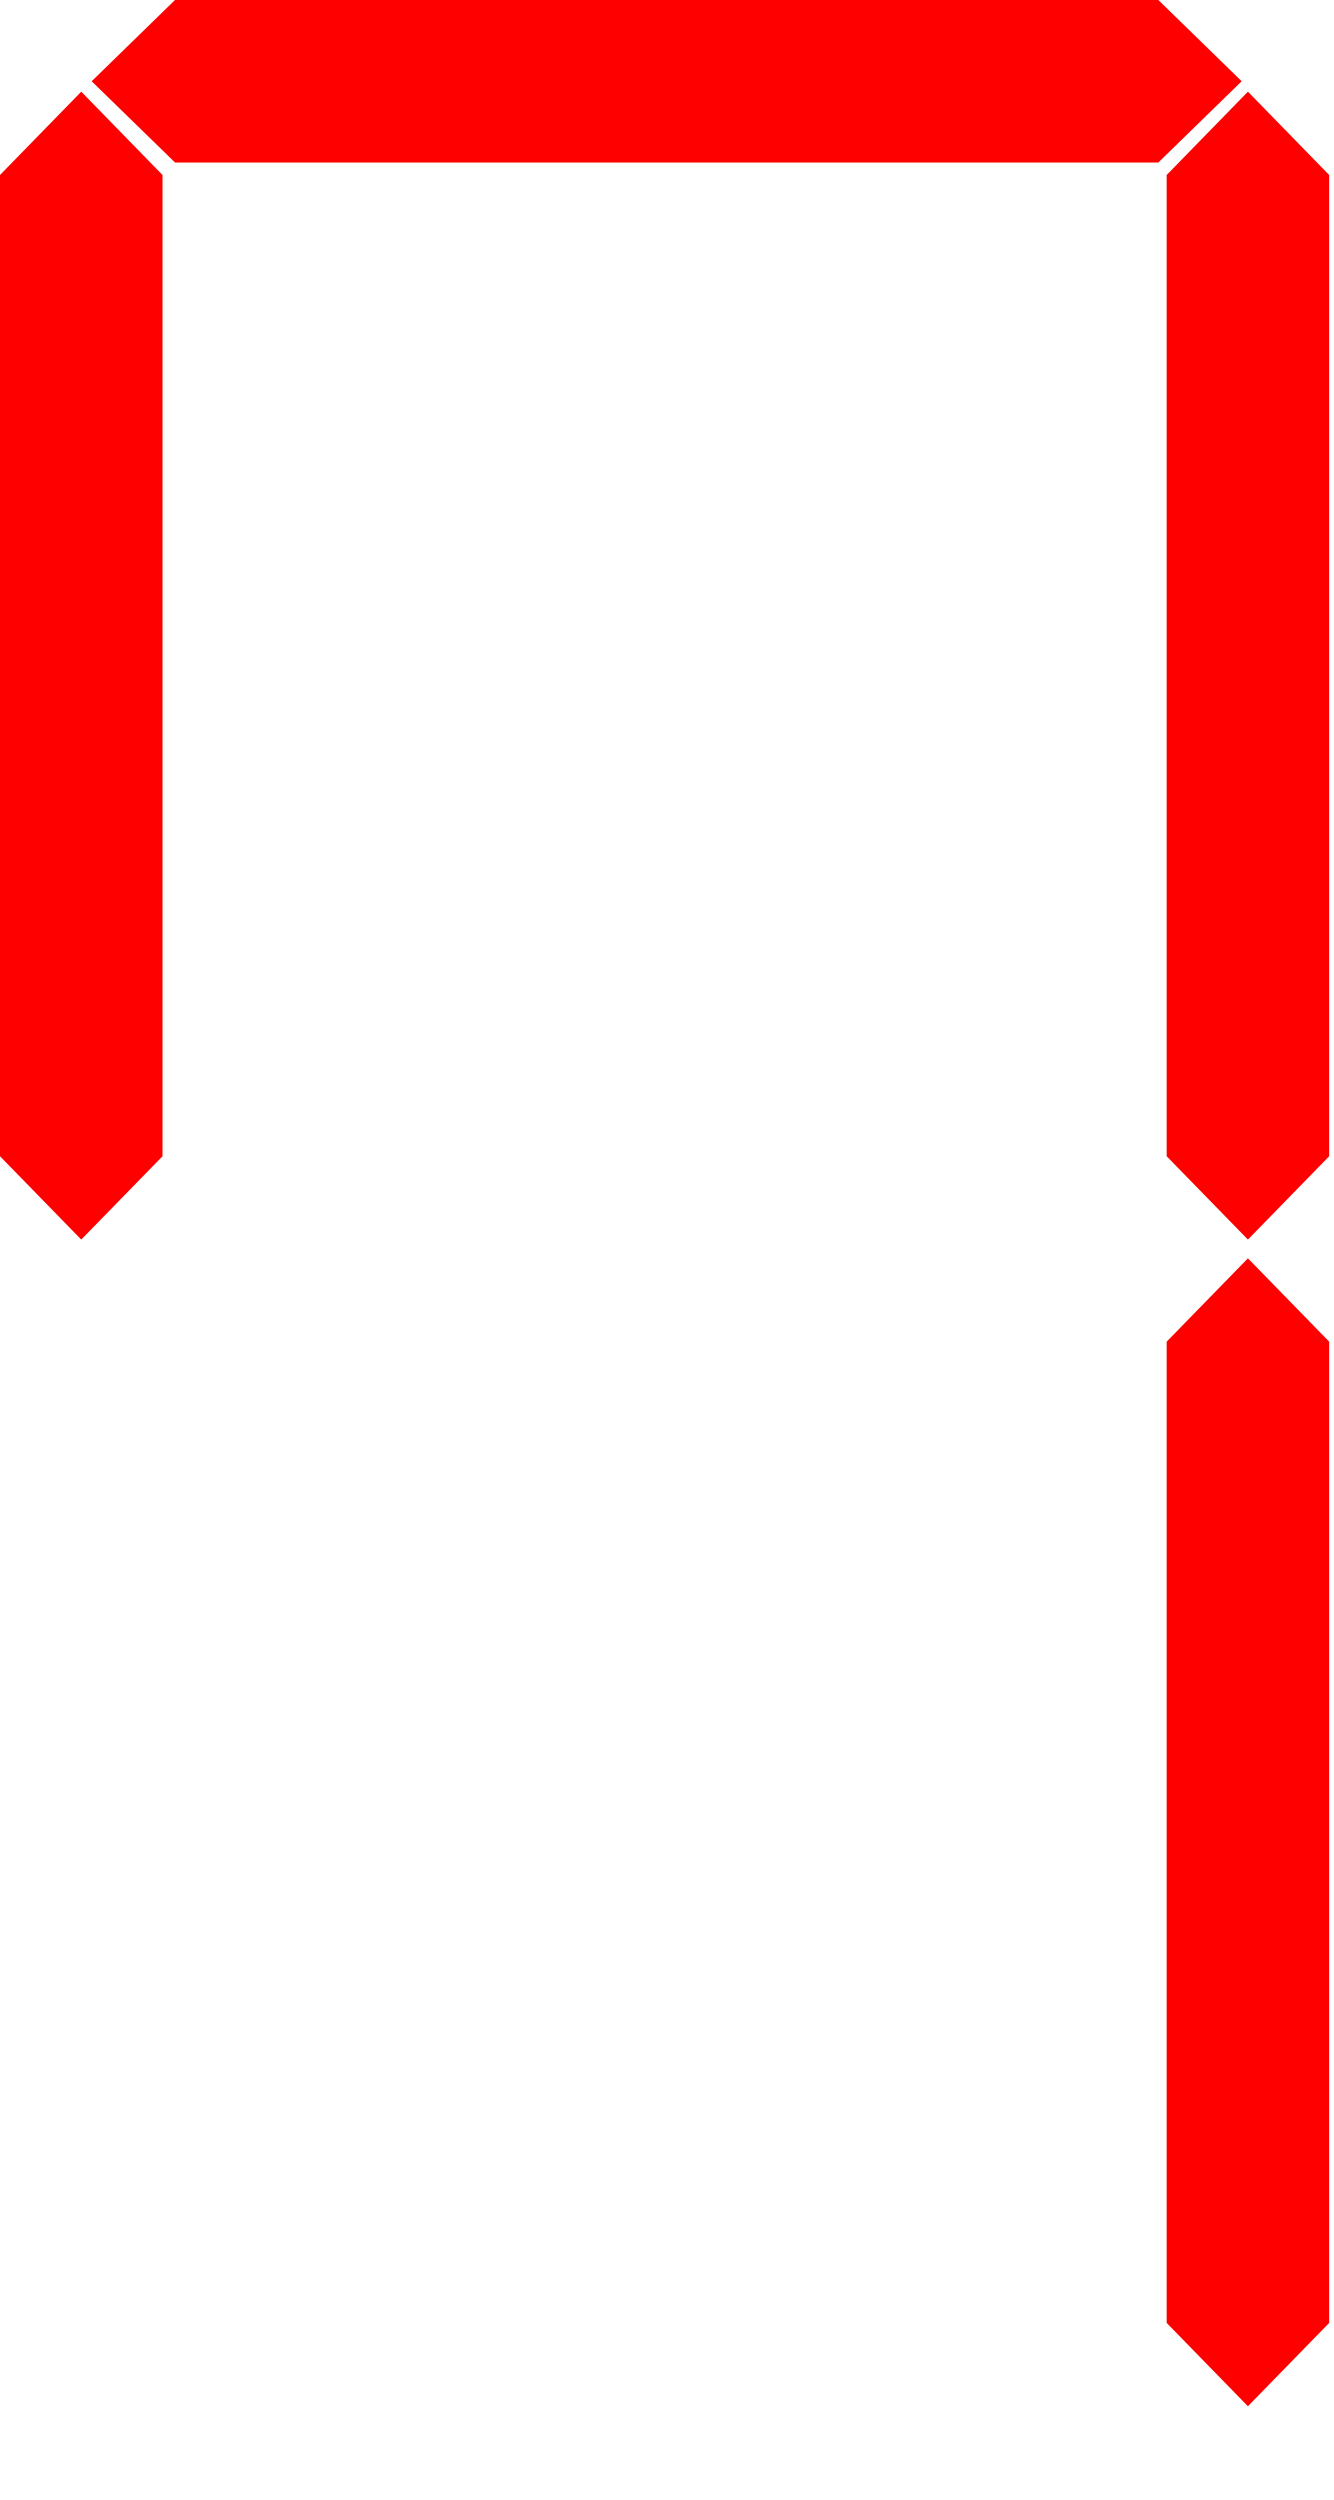
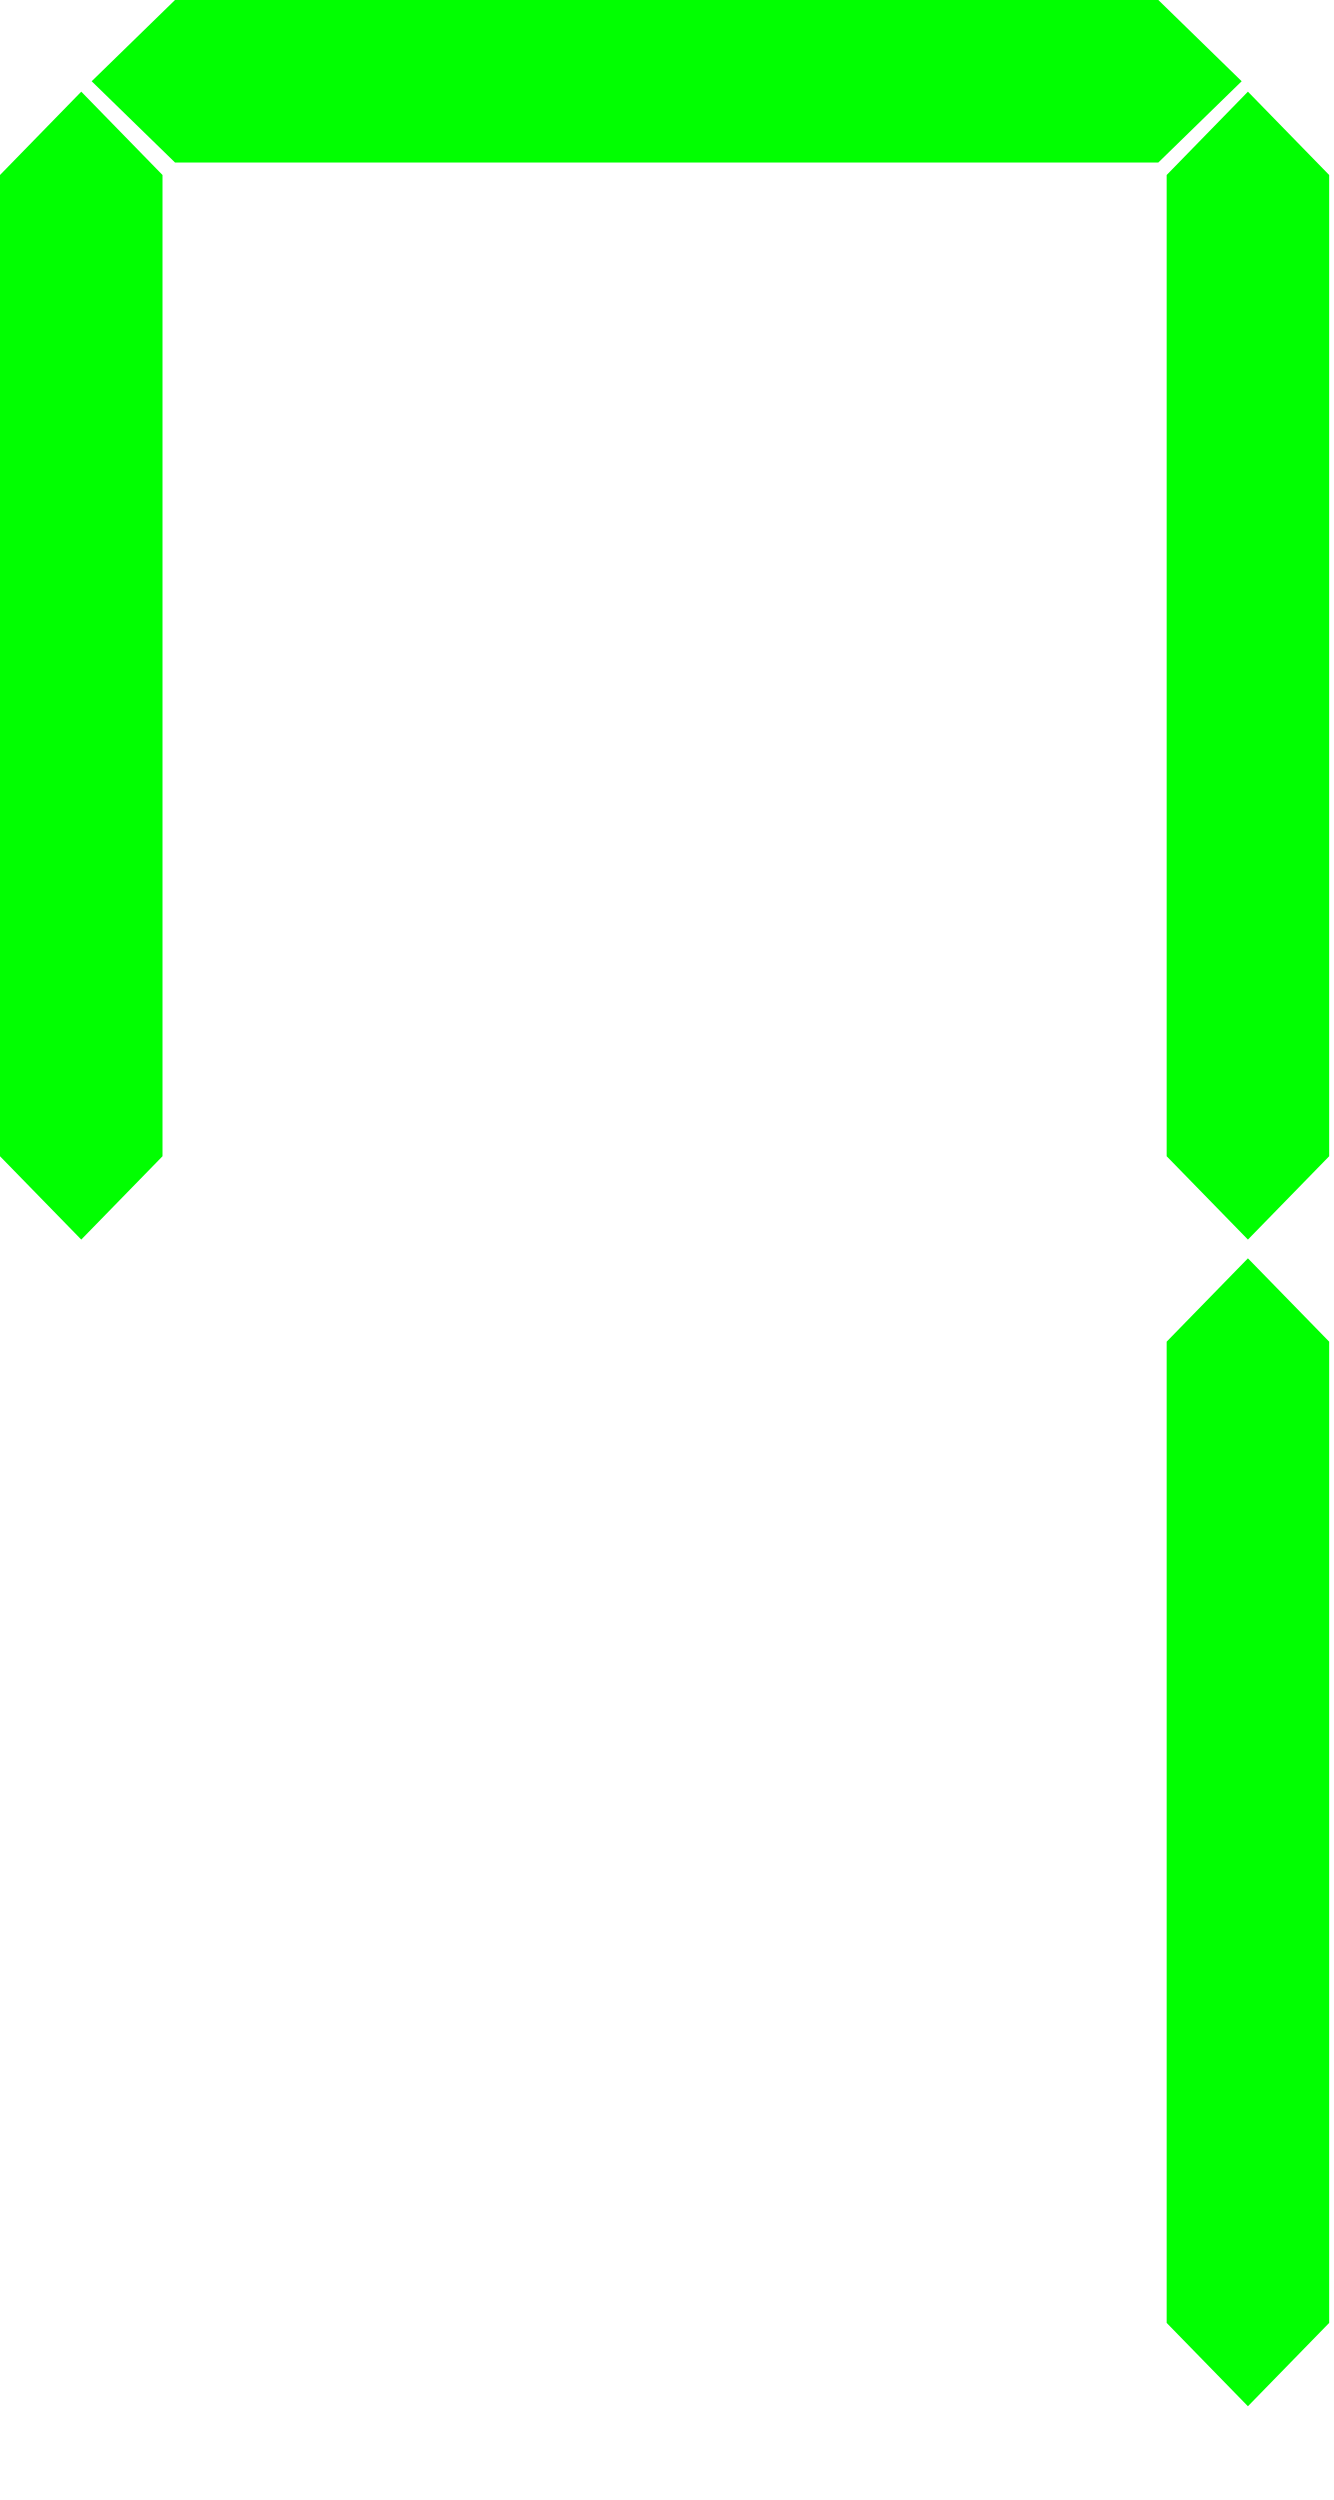
<svg xmlns="http://www.w3.org/2000/svg" width="320" height="600">
-   <path fill="red" d="M22 19.5L42 0L278 0L298 19.5L278 39L42 39Z" />
-   <path fill="red" d="M 19.5 22L0 42L0 277.5L19.5 297.5L39 277.5L39 42Z" />
-   <path fill="red" d="M299.5 22L280 42L280 277.5L299.5 297.5L319 277.5L319 42Z" />
-   <path fill="red" d="M299.5 302L280 322L280 557.5L299.5 577.5L319 557.5L319 322Z" />
+   <path fill="#01FF01" d="M22 19.5L42 0L278 0L298 19.5L278 39L42 39Z" />
+   <path fill="#01FF01" d="M 19.5 22L0 42L0 277.5L19.5 297.5L39 277.5L39 42Z" />
+   <path fill="#01FF01" d="M299.5 22L280 42L280 277.5L299.5 297.5L319 277.5L319 42Z" />
+   <path fill="#01FF01" d="M299.5 302L280 322L280 557.5L299.5 577.5L319 557.5L319 322Z" />
</svg>
